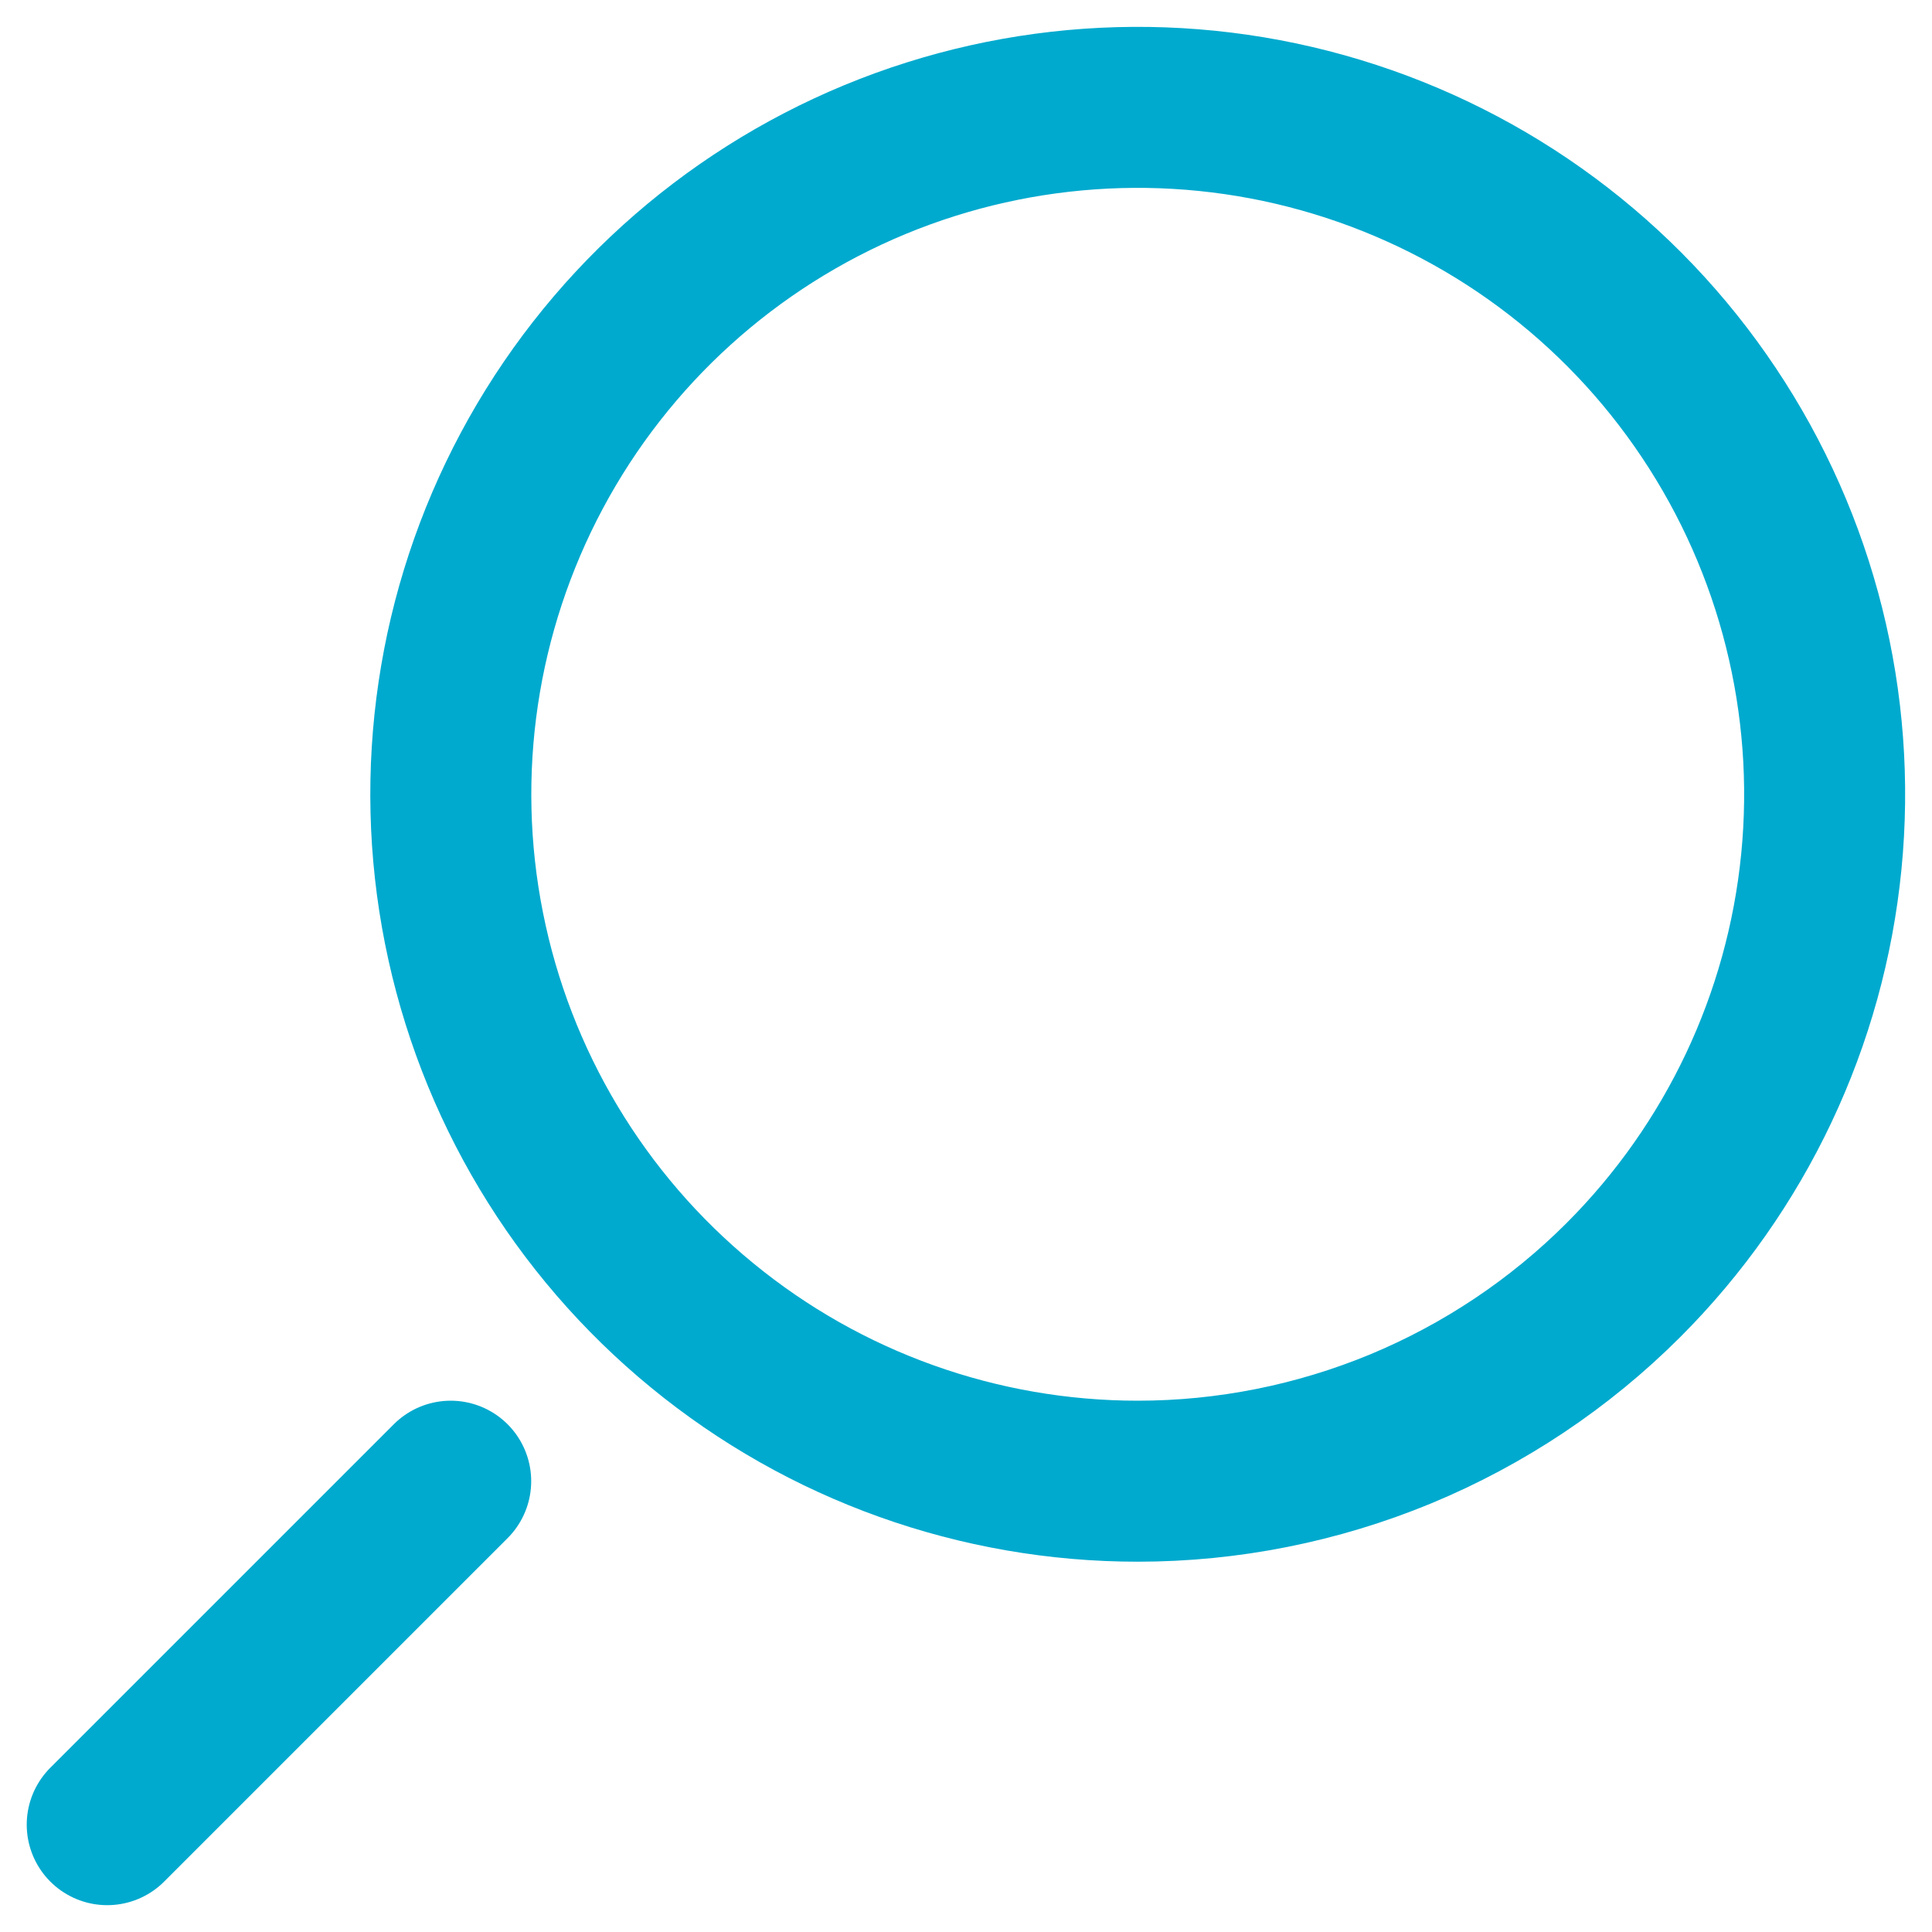
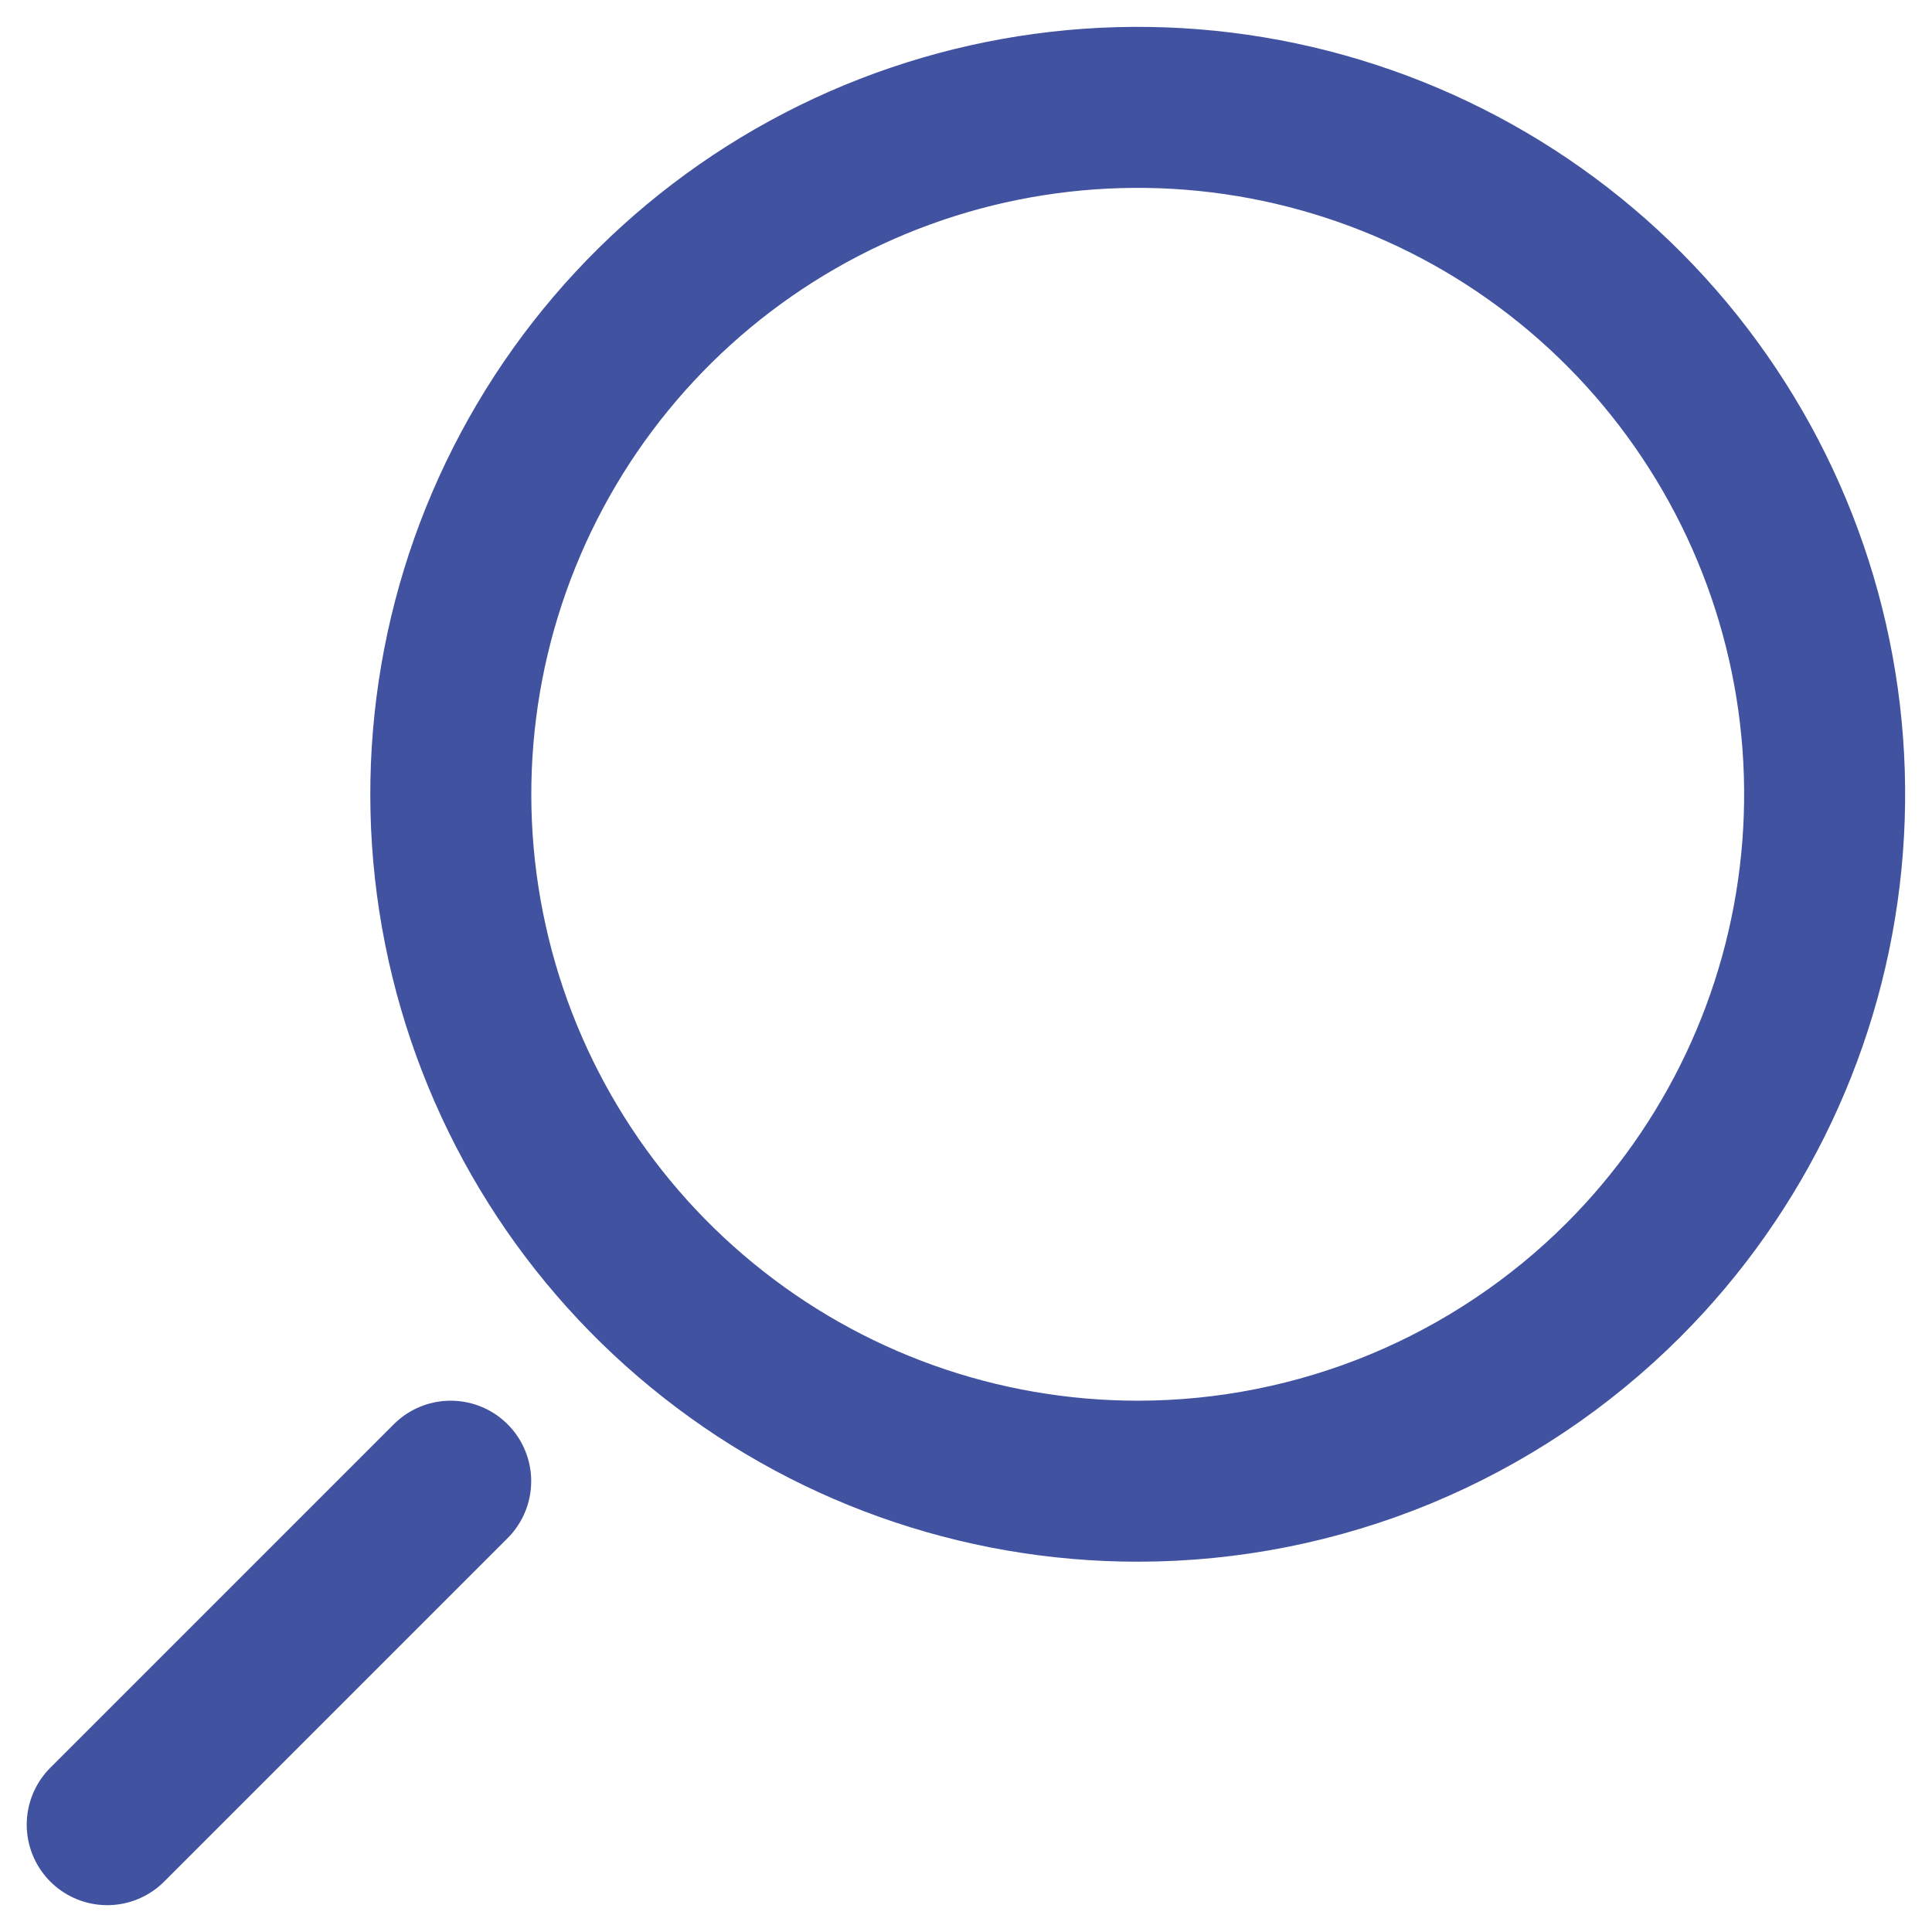
<svg xmlns="http://www.w3.org/2000/svg" width="18" height="18" viewBox="0 0 18 18" fill="none">
-   <path d="M10.6 13.8C9.119 13.8 7.684 13.287 6.54 12.347C5.395 11.408 4.612 10.101 4.323 8.648C4.034 7.196 4.258 5.689 4.956 4.383C5.654 3.077 6.783 2.054 8.151 1.487C9.519 0.921 11.041 0.846 12.458 1.276C13.875 1.706 15.099 2.613 15.921 3.845C16.744 5.076 17.114 6.554 16.969 8.027C16.824 9.501 16.172 10.879 15.125 11.926C14.531 12.52 13.825 12.991 13.049 13.313C12.272 13.634 11.44 13.8 10.6 13.8Z" stroke="#00AACE" stroke-width="1.5" stroke-linecap="round" stroke-linejoin="round" />
-   <path d="M0.999 17L4.199 13.8" stroke="#00AACE" stroke-width="1.5" stroke-linecap="round" stroke-linejoin="round" />
+   <path d="M10.6 13.8C9.119 13.8 7.684 13.287 6.54 12.347C5.395 11.408 4.612 10.101 4.323 8.648C4.034 7.196 4.258 5.689 4.956 4.383C5.654 3.077 6.783 2.054 8.151 1.487C9.519 0.921 11.041 0.846 12.458 1.276C13.875 1.706 15.099 2.613 15.921 3.845C16.744 5.076 17.114 6.554 16.969 8.027C16.824 9.501 16.172 10.879 15.125 11.926C14.531 12.52 13.825 12.991 13.049 13.313C12.273 13.634 11.44 13.8 10.6 13.8Z" stroke="#4152A0" stroke-width="1.5" stroke-linecap="round" stroke-linejoin="round" />
+   <path d="M0.999 17L4.199 13.8" stroke="#4152A0" stroke-width="1.5" stroke-linecap="round" stroke-linejoin="round" />
</svg>
